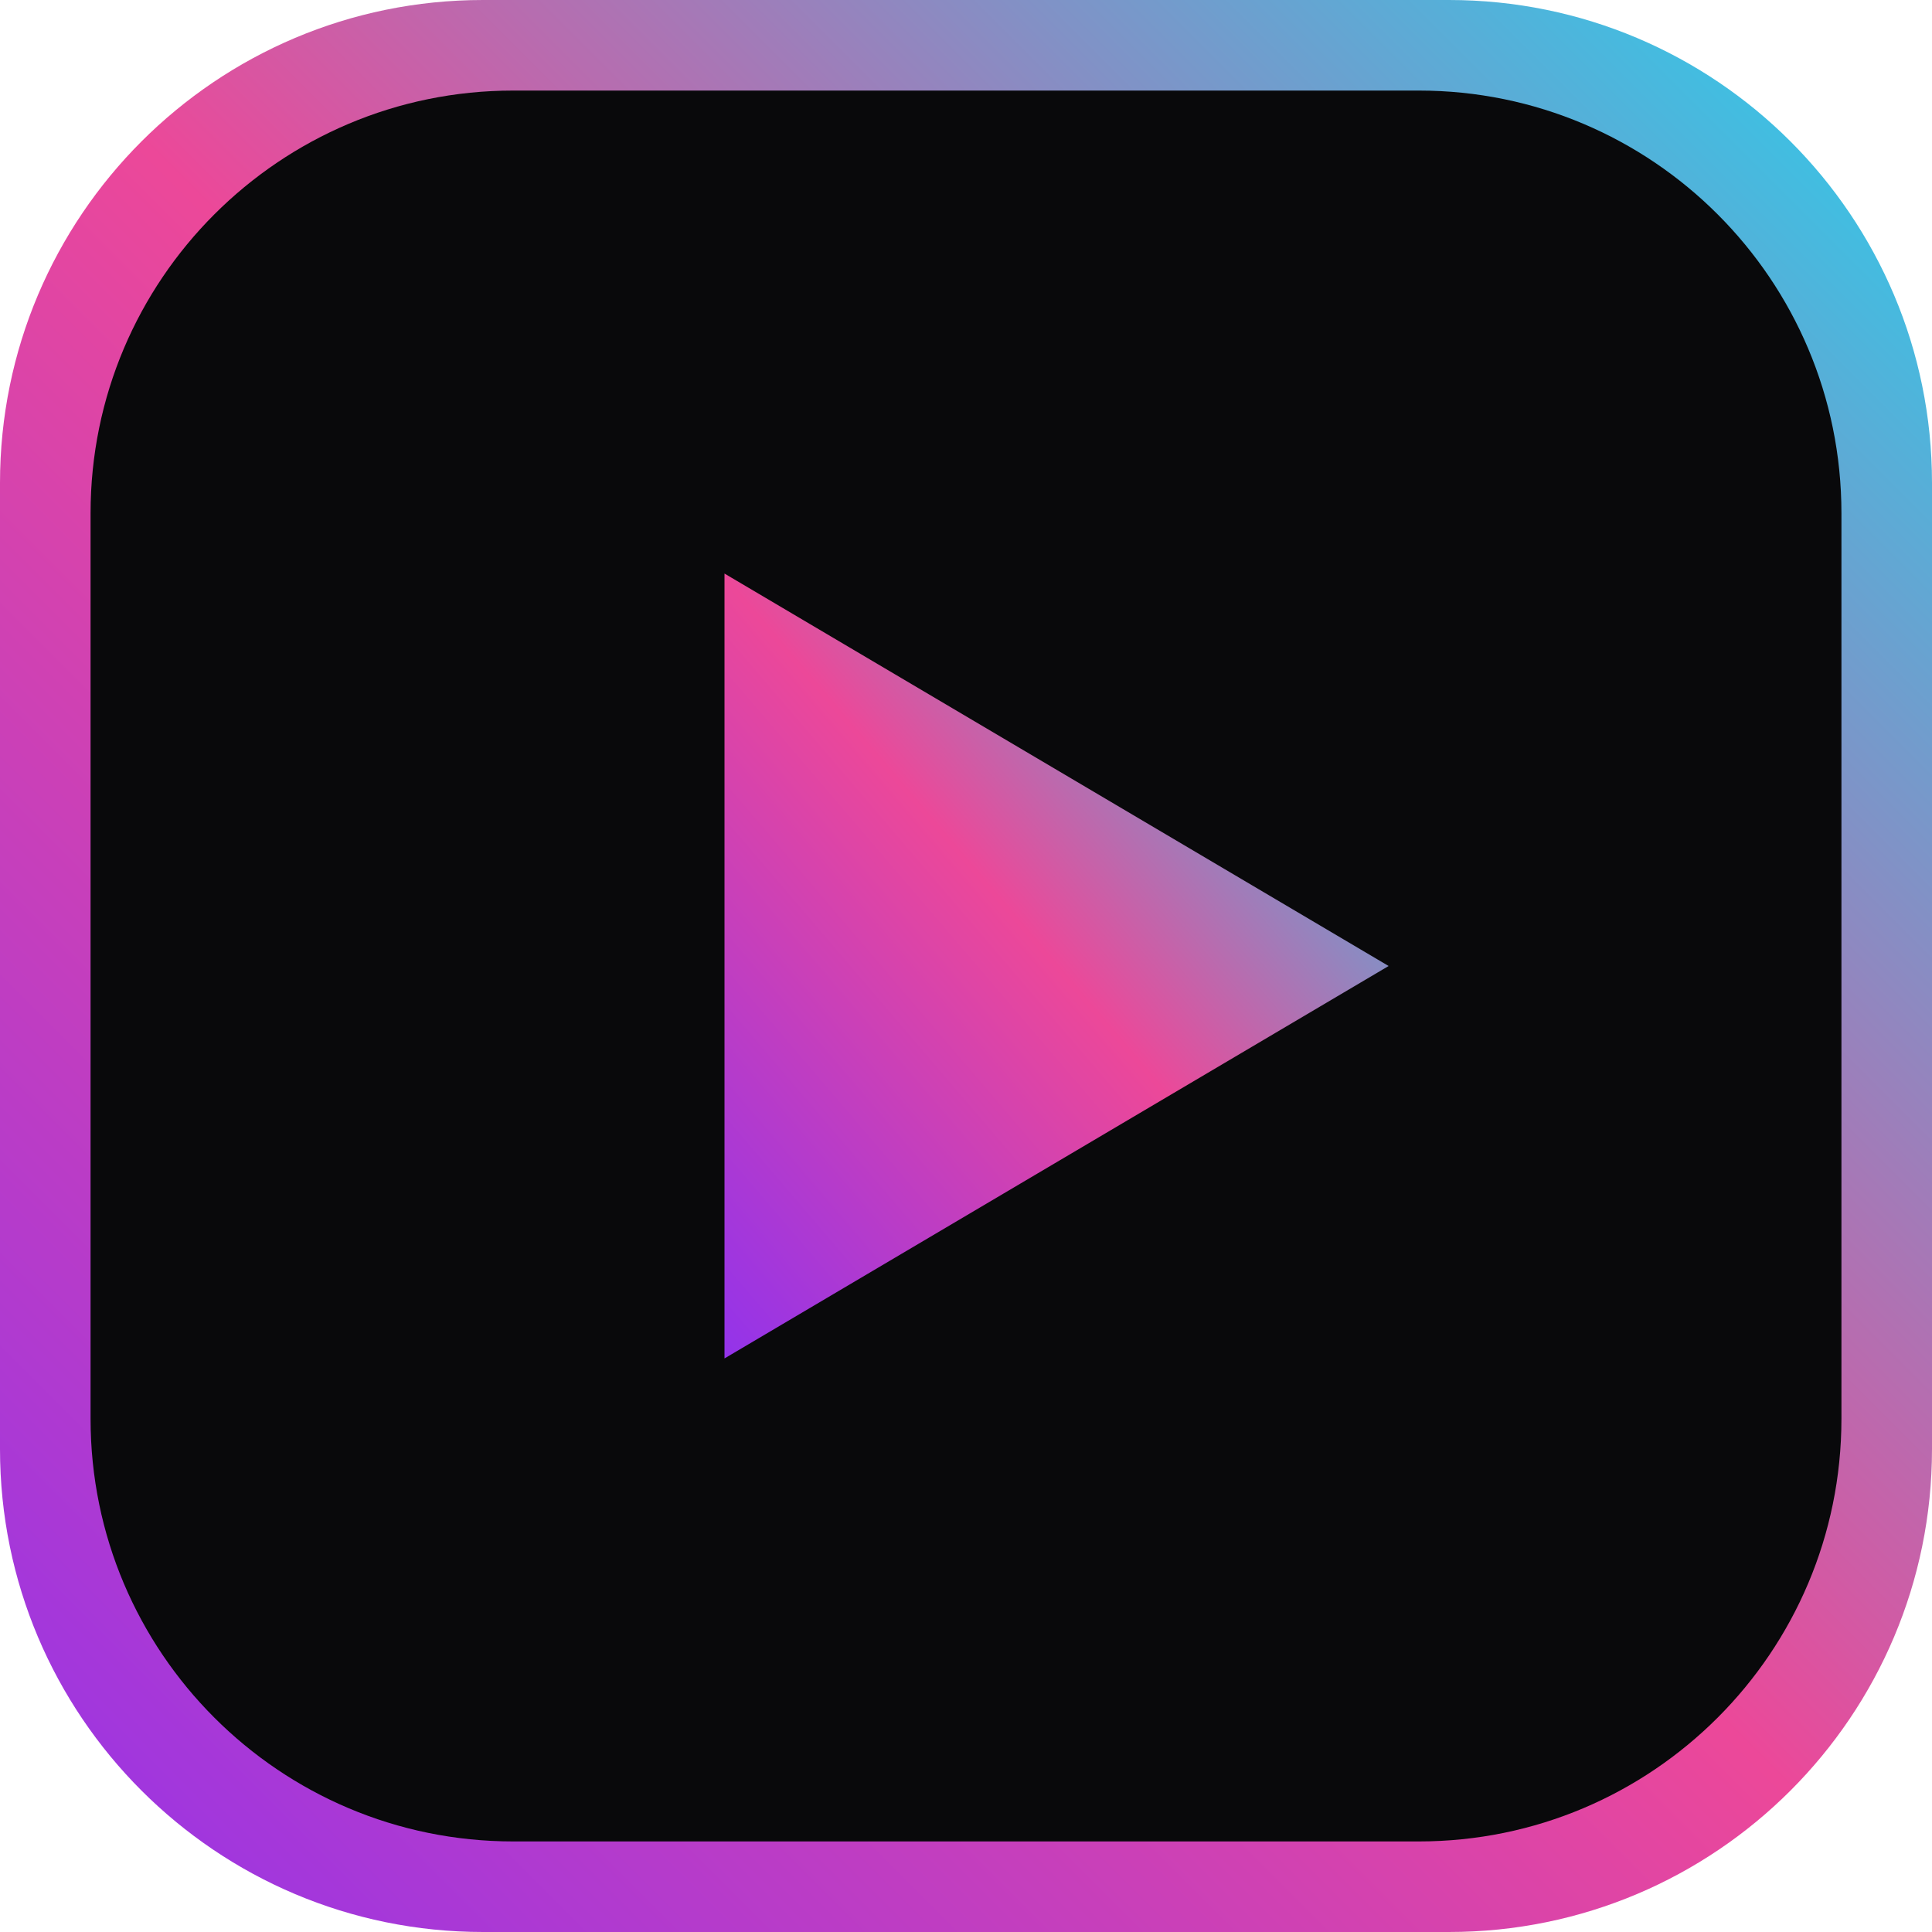
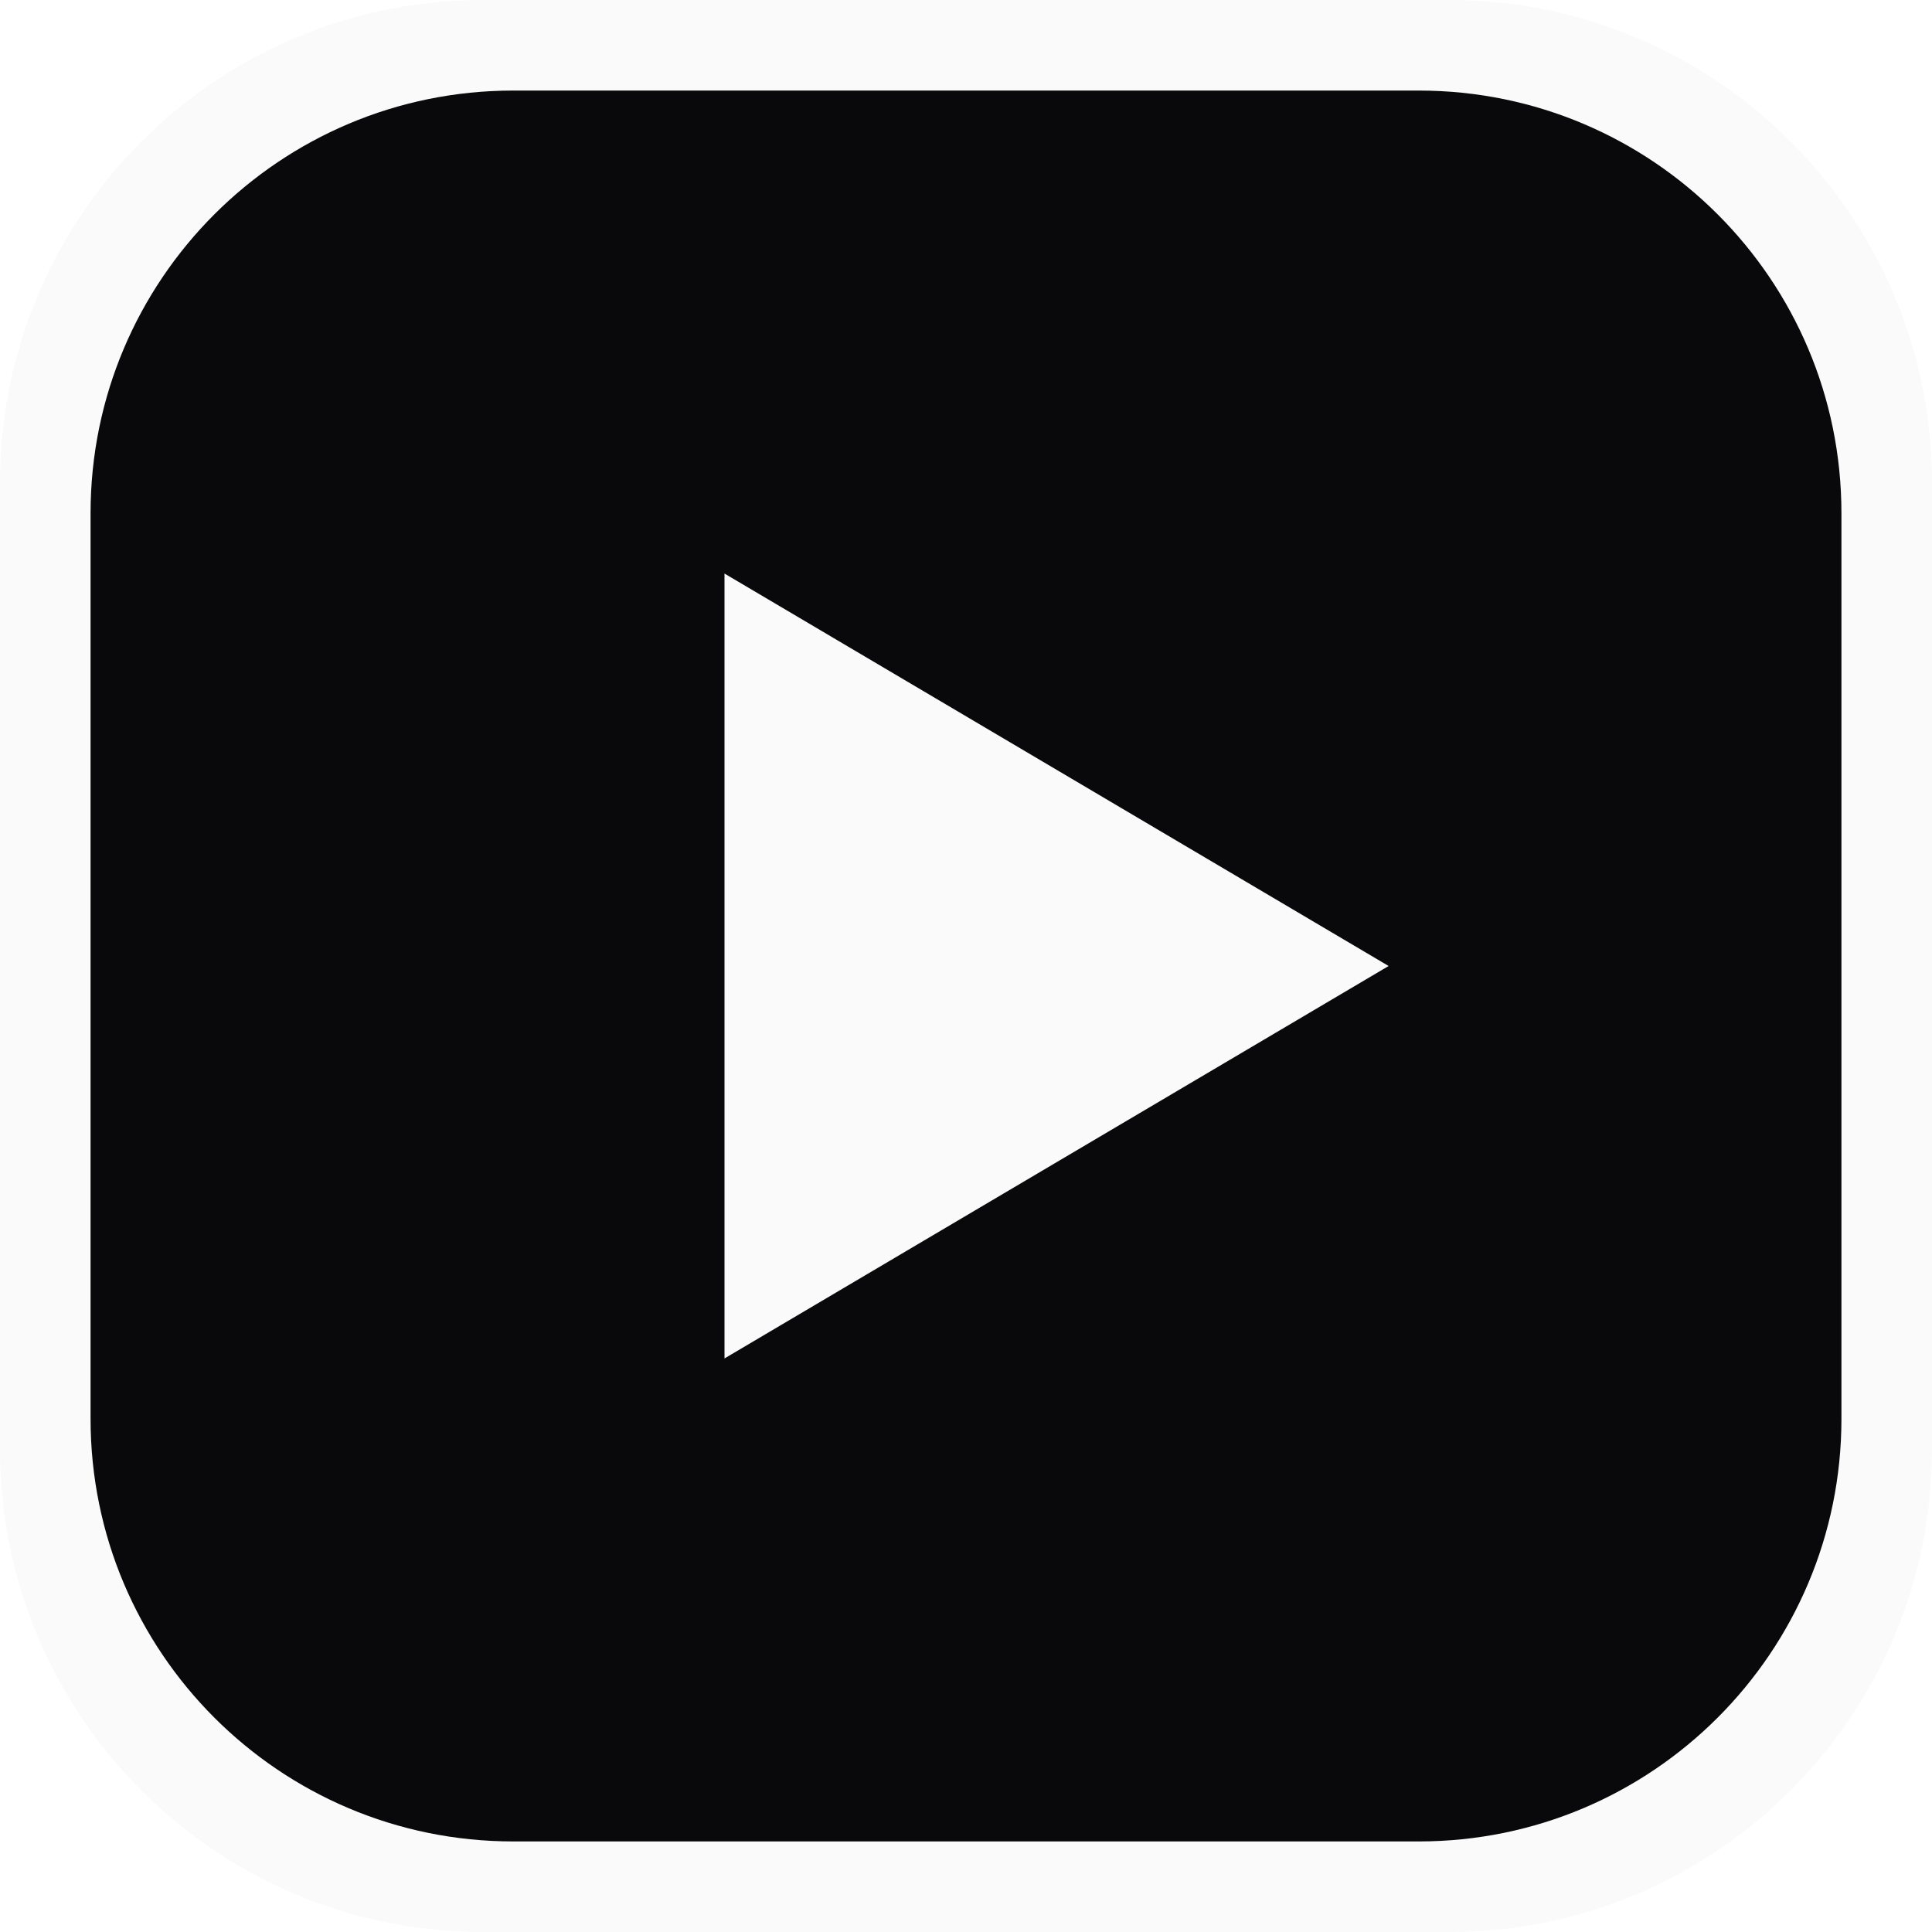
<svg xmlns="http://www.w3.org/2000/svg" viewBox="0 0 32 32">
-   <defs>
-     <linearGradient id="g" x1="0" y1="1" x2="1" y2="0">
-       <stop offset="0" stop-color="#9333ea" />
-       <stop offset=".5" stop-color="#ec4899" />
-       <stop offset="1" stop-color="#22d3ee" />
-     </linearGradient>
-   </defs>
-   <rect width="32" height="32" rx="8" fill="url(#g)" />
+   <rect width="32" height="32" rx="8" fill="#fafafa" />
  <rect x="1.5" y="1.5" width="29" height="29" rx="7" fill="#09090b" />
-   <path d="M12 9.5v13l11-6.5z" fill="url(#g)" />
+   <path d="M12 9.5v13l11-6.5z" fill="#fafafa" />
</svg>
